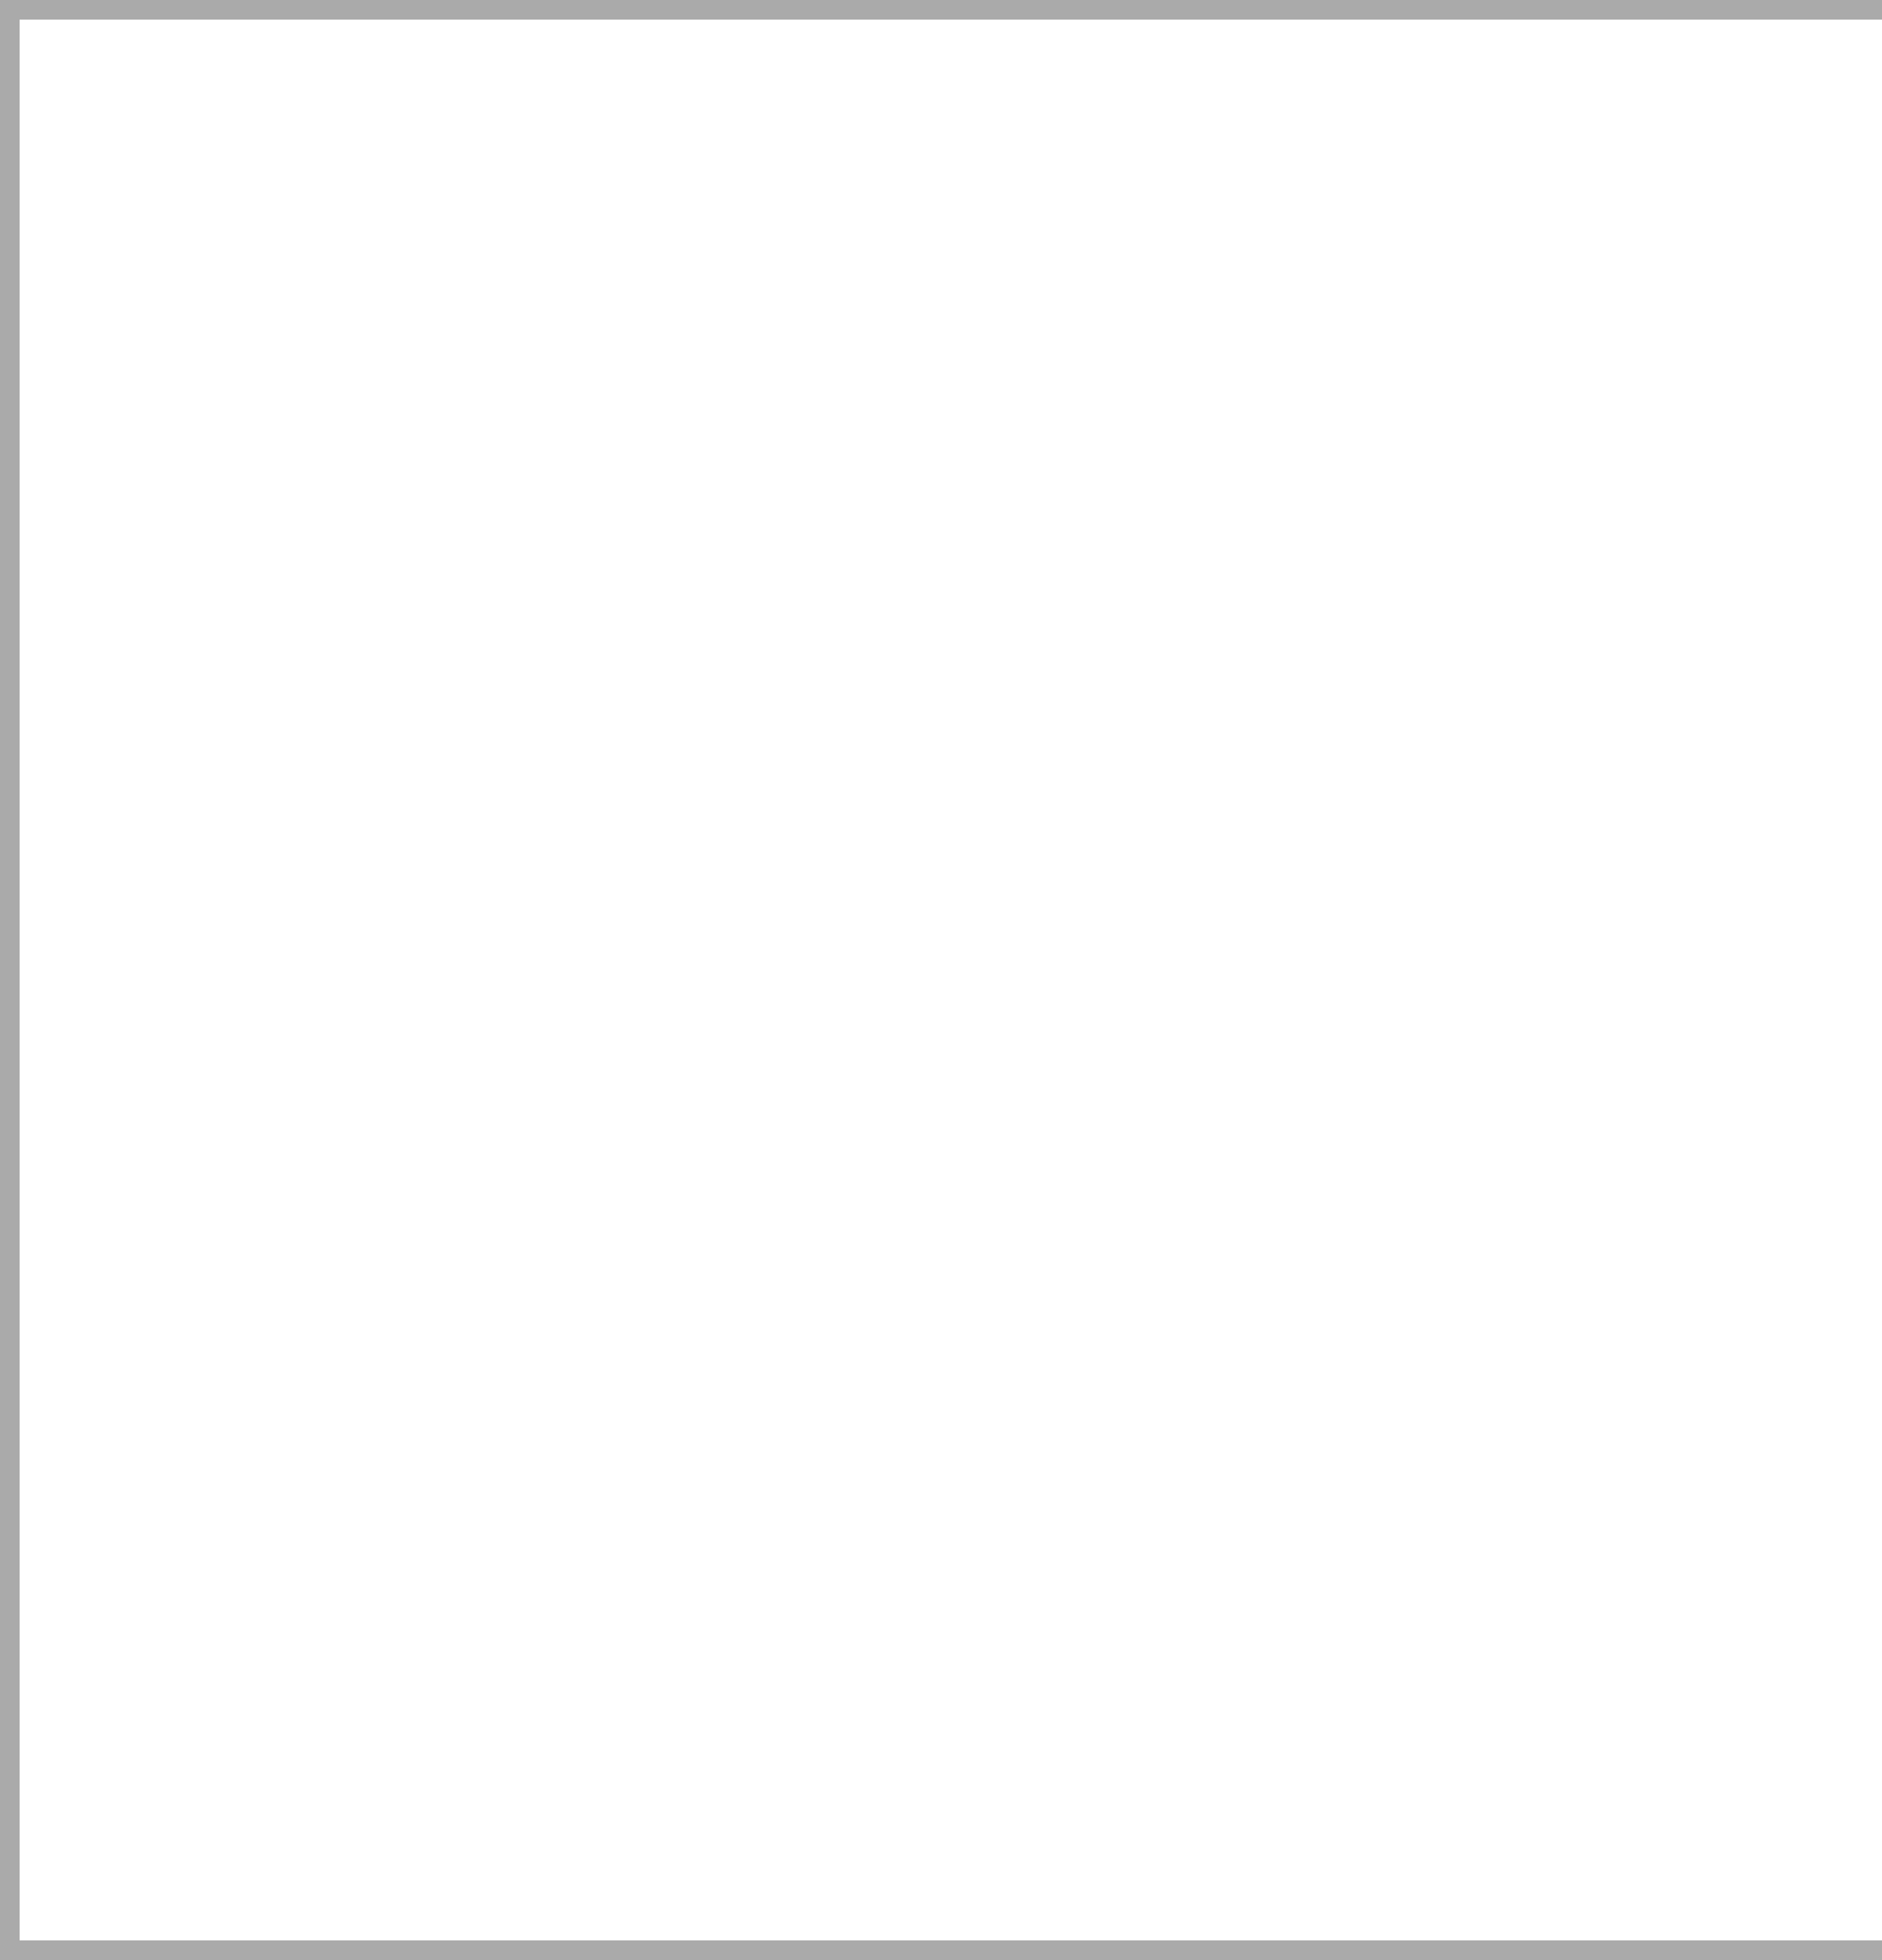
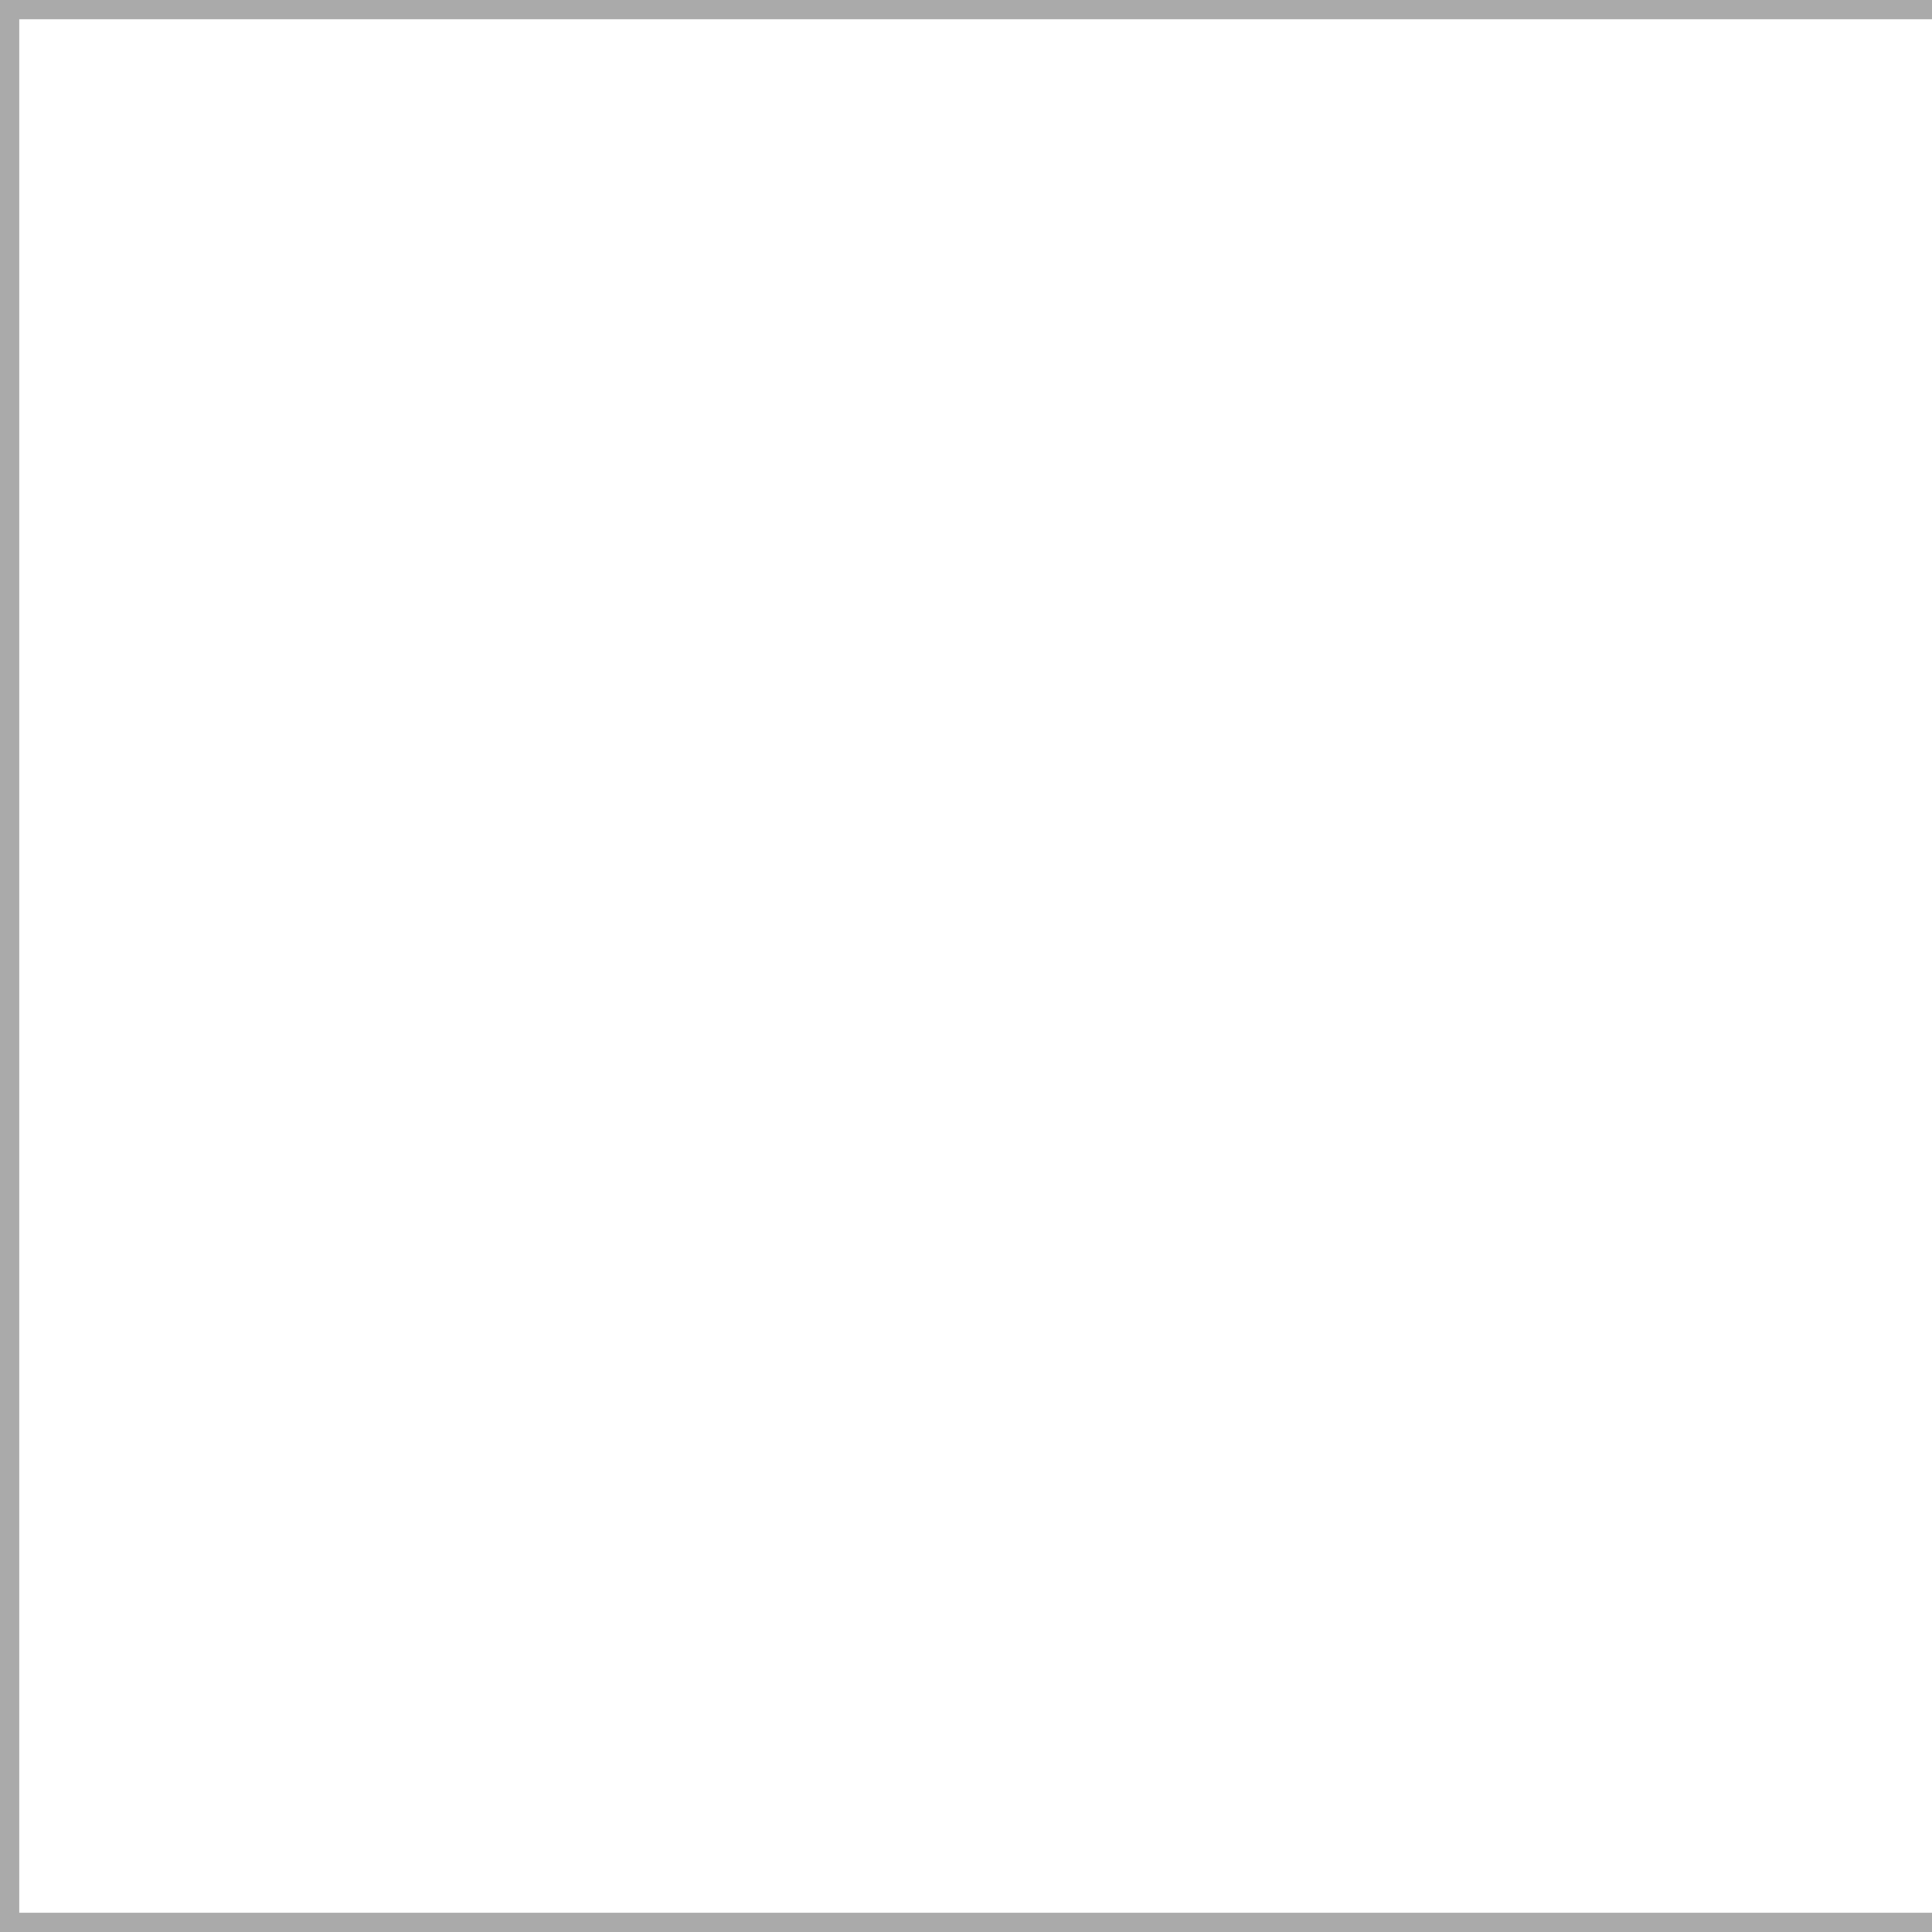
- <svg xmlns="http://www.w3.org/2000/svg" version="1.1" width="96px" height="100px" viewBox="1326 30 96 100">
-   <path d="M 1 1  L 96 1  L 96 99  L 1 99  L 1 1  Z " fill-rule="nonzero" fill="rgba(255, 255, 255, 1)" stroke="none" transform="matrix(1 0 0 1 1326 30 )" class="fill" />
-   <path d="M 0.5 1  L 0.5 99  " stroke-width="1" stroke-dasharray="0" stroke="rgba(170, 170, 170, 1)" fill="none" transform="matrix(1 0 0 1 1326 30 )" class="stroke" />
-   <path d="M 0 0.5  L 96 0.5  " stroke-width="1" stroke-dasharray="0" stroke="rgba(170, 170, 170, 1)" fill="none" transform="matrix(1 0 0 1 1326 30 )" class="stroke" />
-   <path d="M 0 99.5  L 96 99.5  " stroke-width="1" stroke-dasharray="0" stroke="rgba(170, 170, 170, 1)" fill="none" transform="matrix(1 0 0 1 1326 30 )" class="stroke" />
+ <svg xmlns="http://www.w3.org/2000/svg" version="1.1" width="100px" height="100px" viewBox="1130 30 100 100">
+   <path d="M 1 1  L 100 1  L 100 99  L 1 99  L 1 1  Z " fill-rule="nonzero" fill="rgba(255, 255, 255, 1)" stroke="none" transform="matrix(1 0 0 1 1130 30 )" class="fill" />
+   <path d="M 0.5 1  L 0.5 99  " stroke-width="1" stroke-dasharray="0" stroke="rgba(170, 170, 170, 1)" fill="none" transform="matrix(1 0 0 1 1130 30 )" class="stroke" />
+   <path d="M 0 0.5  L 100 0.5  " stroke-width="1" stroke-dasharray="0" stroke="rgba(170, 170, 170, 1)" fill="none" transform="matrix(1 0 0 1 1130 30 )" class="stroke" />
+   <path d="M 0 99.5  L 100 99.5  " stroke-width="1" stroke-dasharray="0" stroke="rgba(170, 170, 170, 1)" fill="none" transform="matrix(1 0 0 1 1130 30 )" class="stroke" />
</svg>
